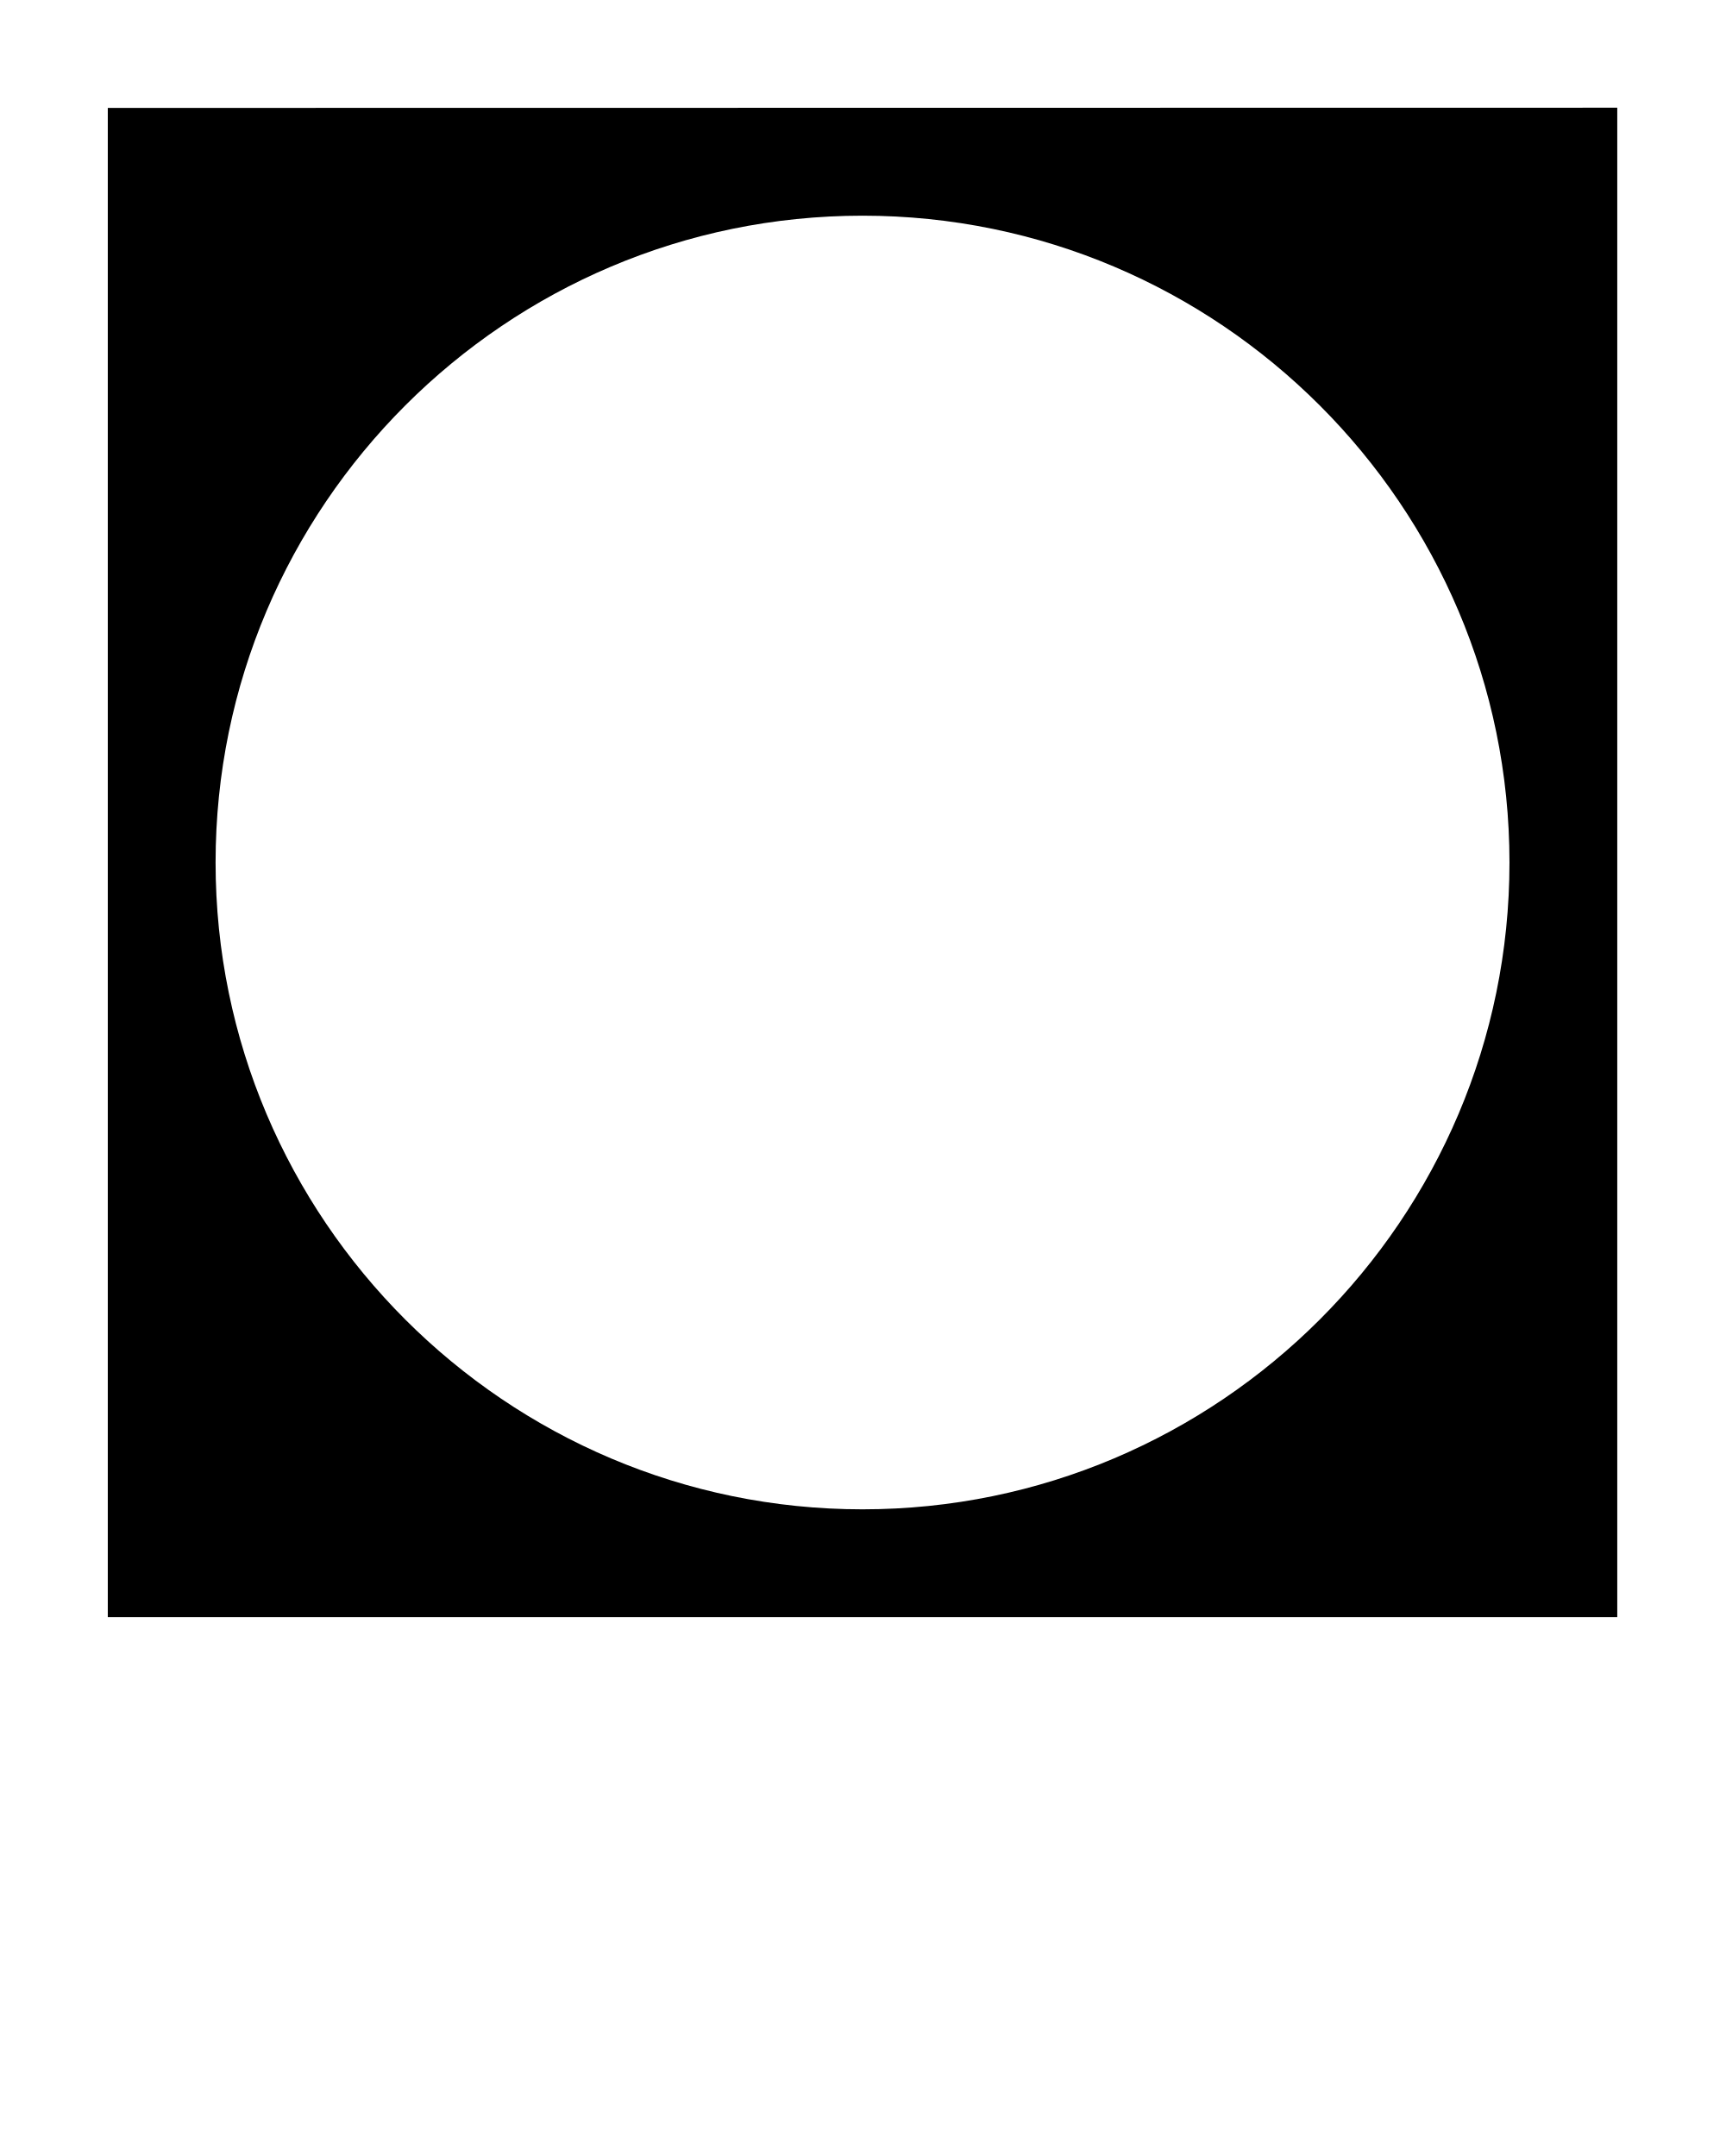
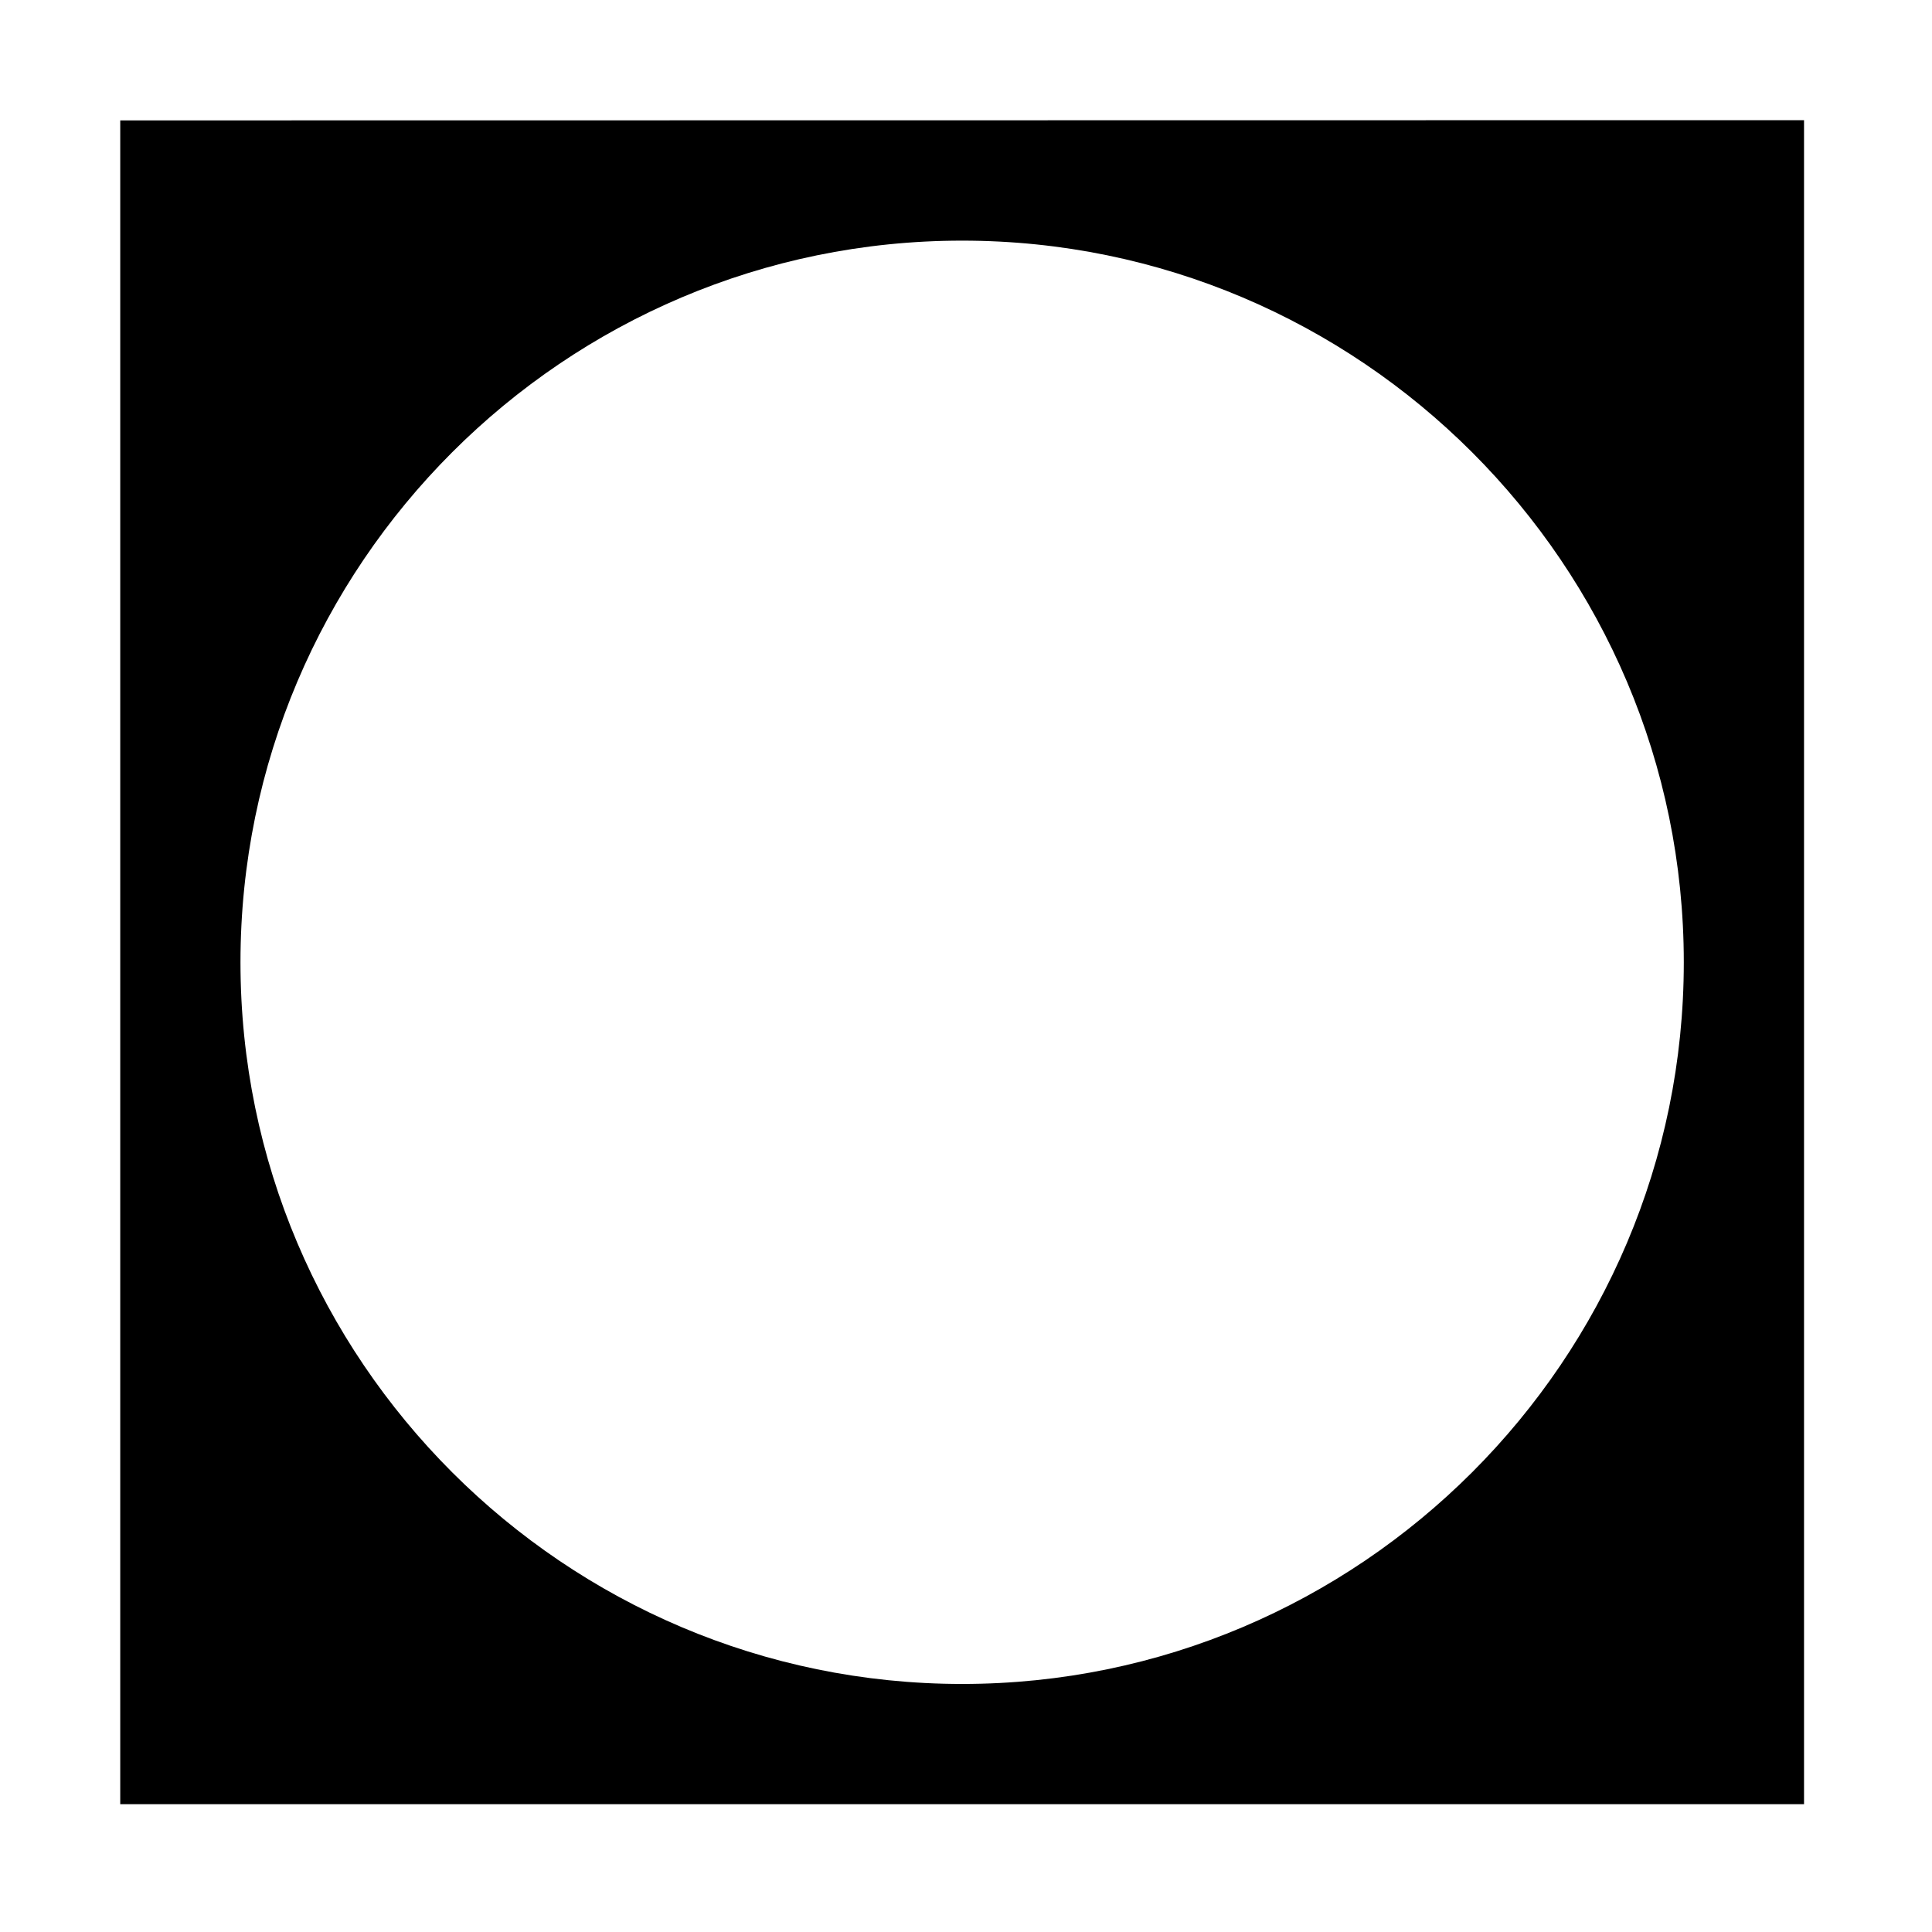
- <svg xmlns="http://www.w3.org/2000/svg" viewBox="0 0 8.467 10.583" version="1.1" x="0px" y="0px">
+ <svg xmlns="http://www.w3.org/2000/svg" viewBox="0 0 8.5 8.5" version="1.1" x="0px" y="0px">
  <g transform="translate(0,-288.5333)">
    <path style="color:#000000;font-style:normal;font-variant:normal;font-weight:normal;font-stretch:normal;font-size:medium;line-height:normal;font-family:sans-serif;font-variant-ligatures:normal;font-variant-position:normal;font-variant-caps:normal;font-variant-numeric:normal;font-variant-alternates:normal;font-feature-settings:normal;text-indent:0;text-align:start;text-decoration:none;text-decoration-line:none;text-decoration-style:solid;text-decoration-color:#000000;letter-spacing:normal;word-spacing:normal;text-transform:none;writing-mode:lr-tb;direction:ltr;text-orientation:mixed;dominant-baseline:auto;baseline-shift:baseline;text-anchor:start;white-space:normal;shape-padding:0;clip-rule:nonzero;display:inline;overflow:visible;visibility:visible;opacity:1;isolation:auto;mix-blend-mode:normal;color-interpolation:sRGB;color-interpolation-filters:linearRGB;solid-color:#000000;solid-opacity:1;vector-effect:none;fill:#000000;fill-opacity:1;fill-rule:nonzero;stroke:none;stroke-width:0.529;stroke-linecap:butt;stroke-linejoin:miter;stroke-miterlimit:4;stroke-dasharray:none;stroke-dashoffset:0;stroke-opacity:1;color-rendering:auto;image-rendering:auto;shape-rendering:auto;text-rendering:auto;enable-background:accumulate" d="m 0.529,289.063 v 7.408 h 7.408 v -0.265 -7.144 z m 3.704,0.529 c 1.75,0 3.175,1.425 3.175,3.175 0,1.75 -1.425,3.175 -3.175,3.175 -1.75,0 -3.175,-1.425 -3.175,-3.175 0,-1.75 1.425,-3.175 3.175,-3.175 z" />
  </g>
</svg>
